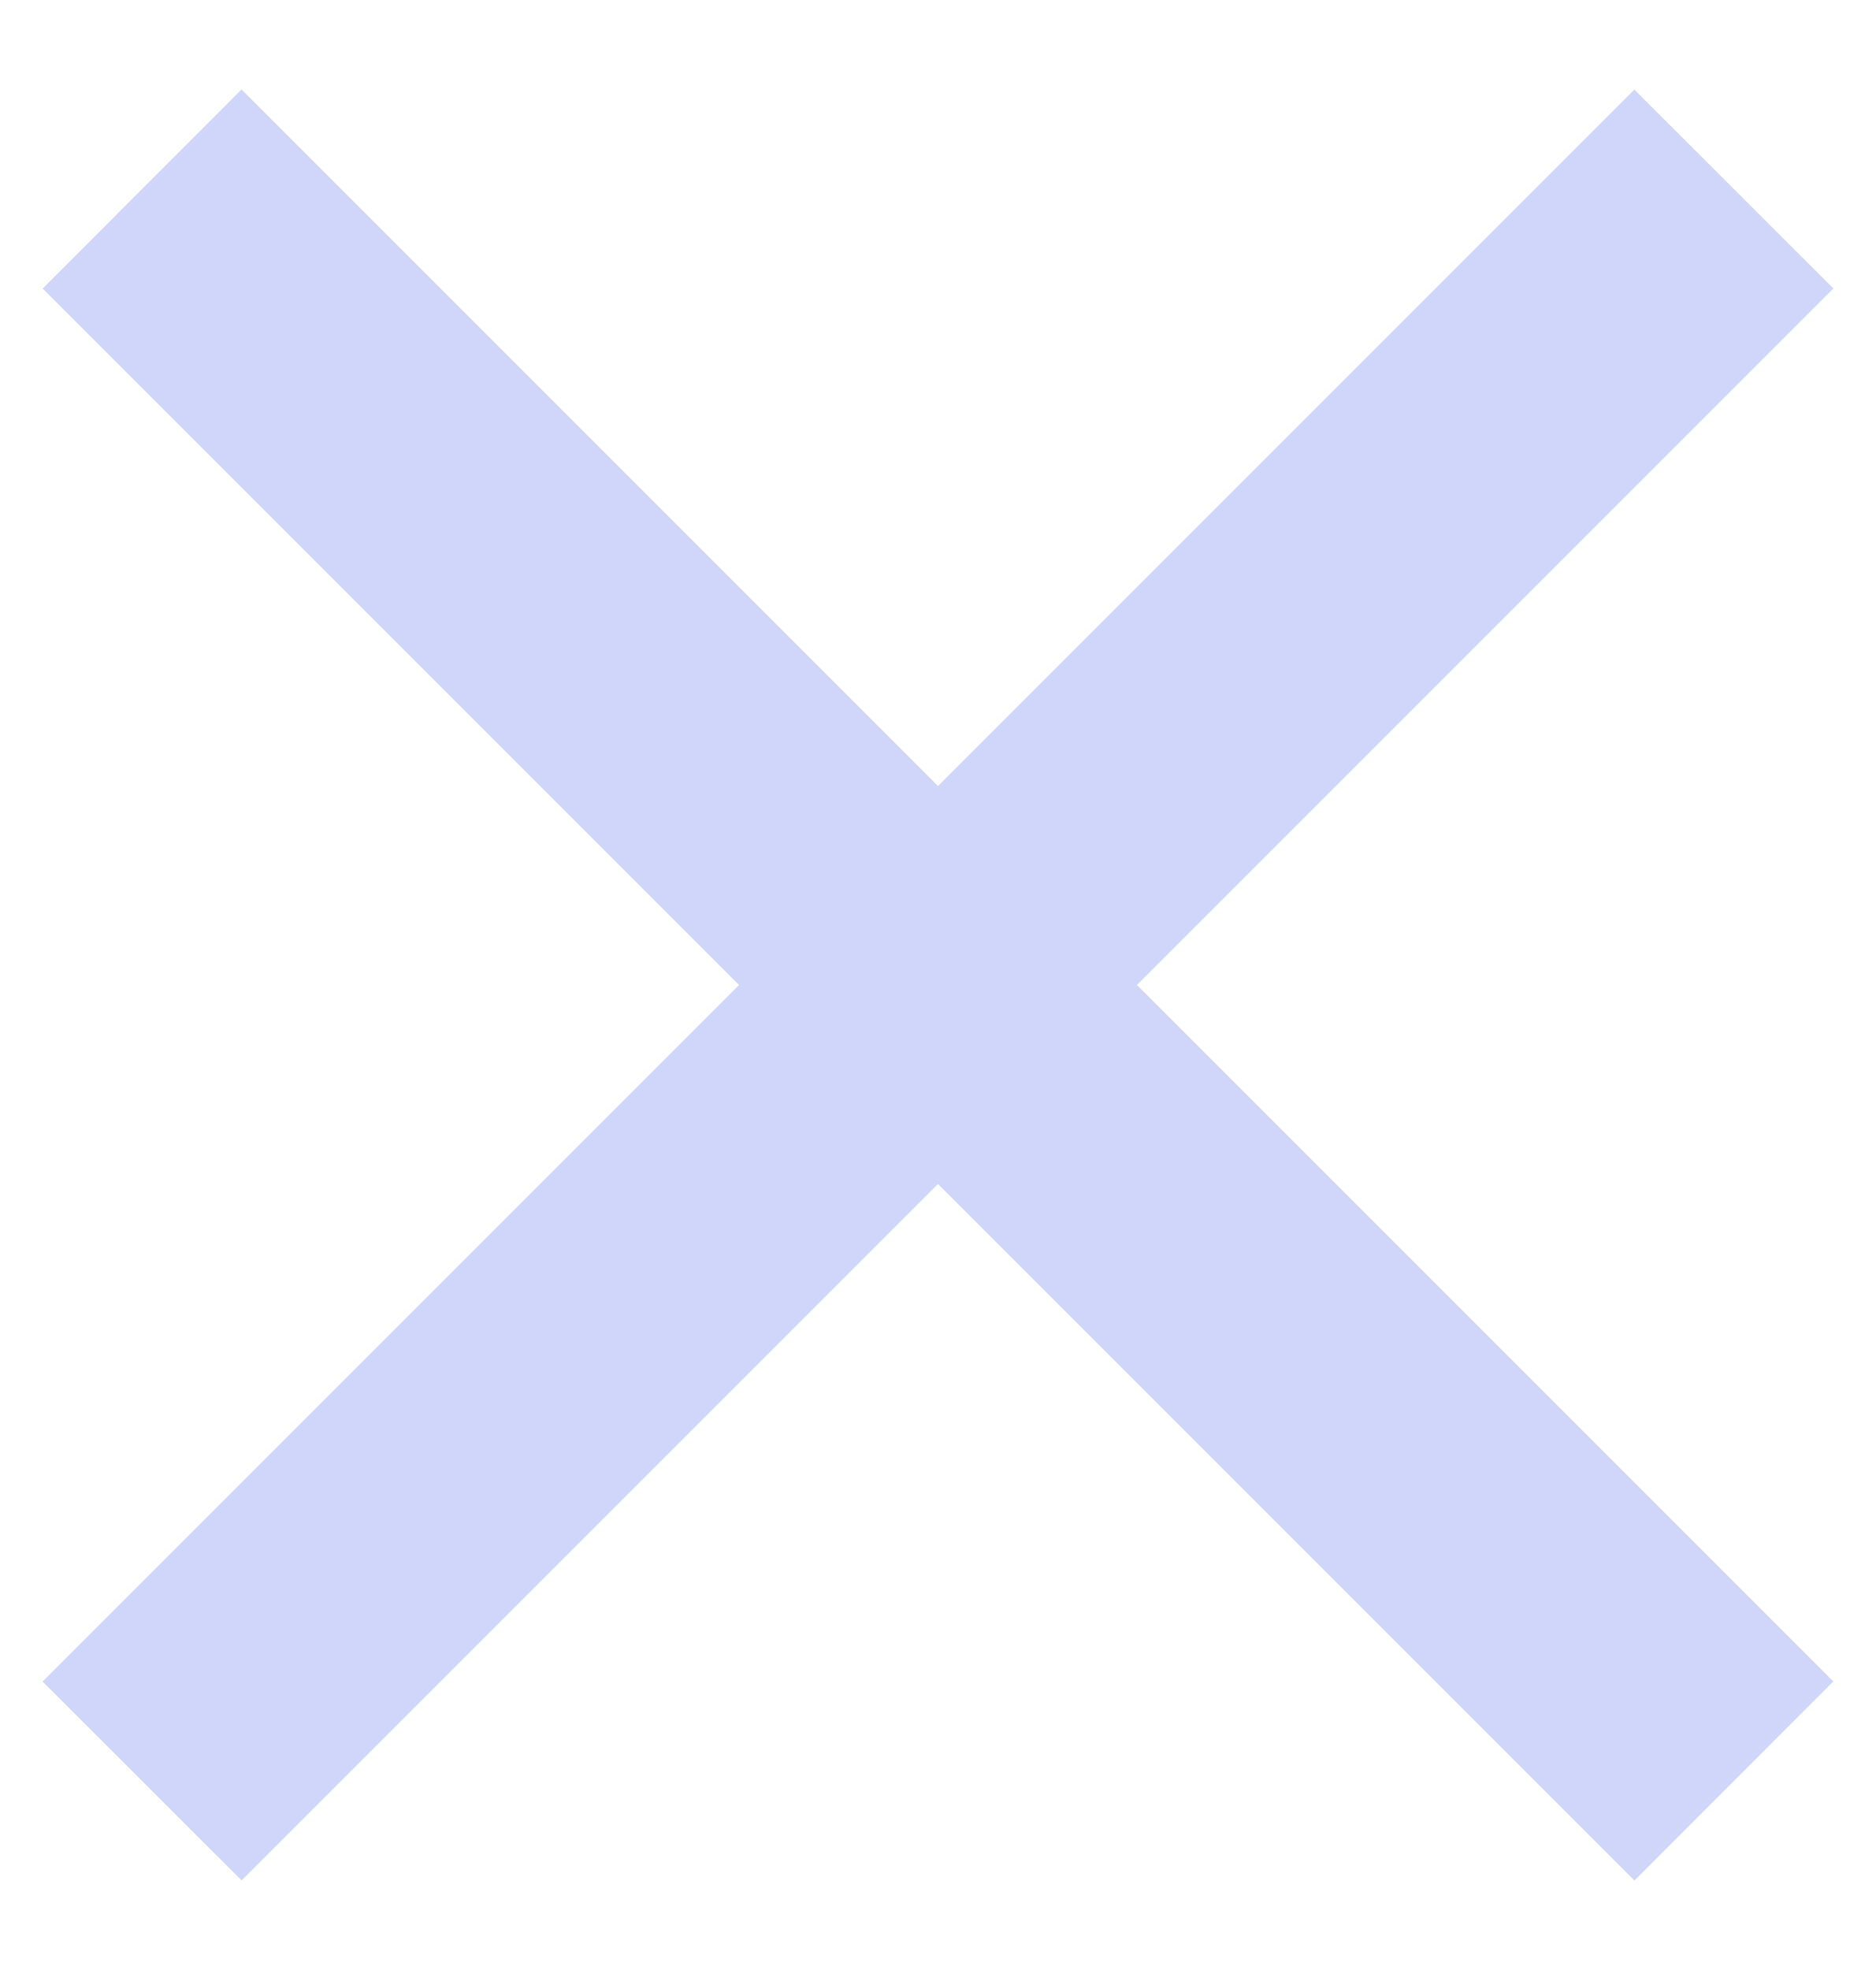
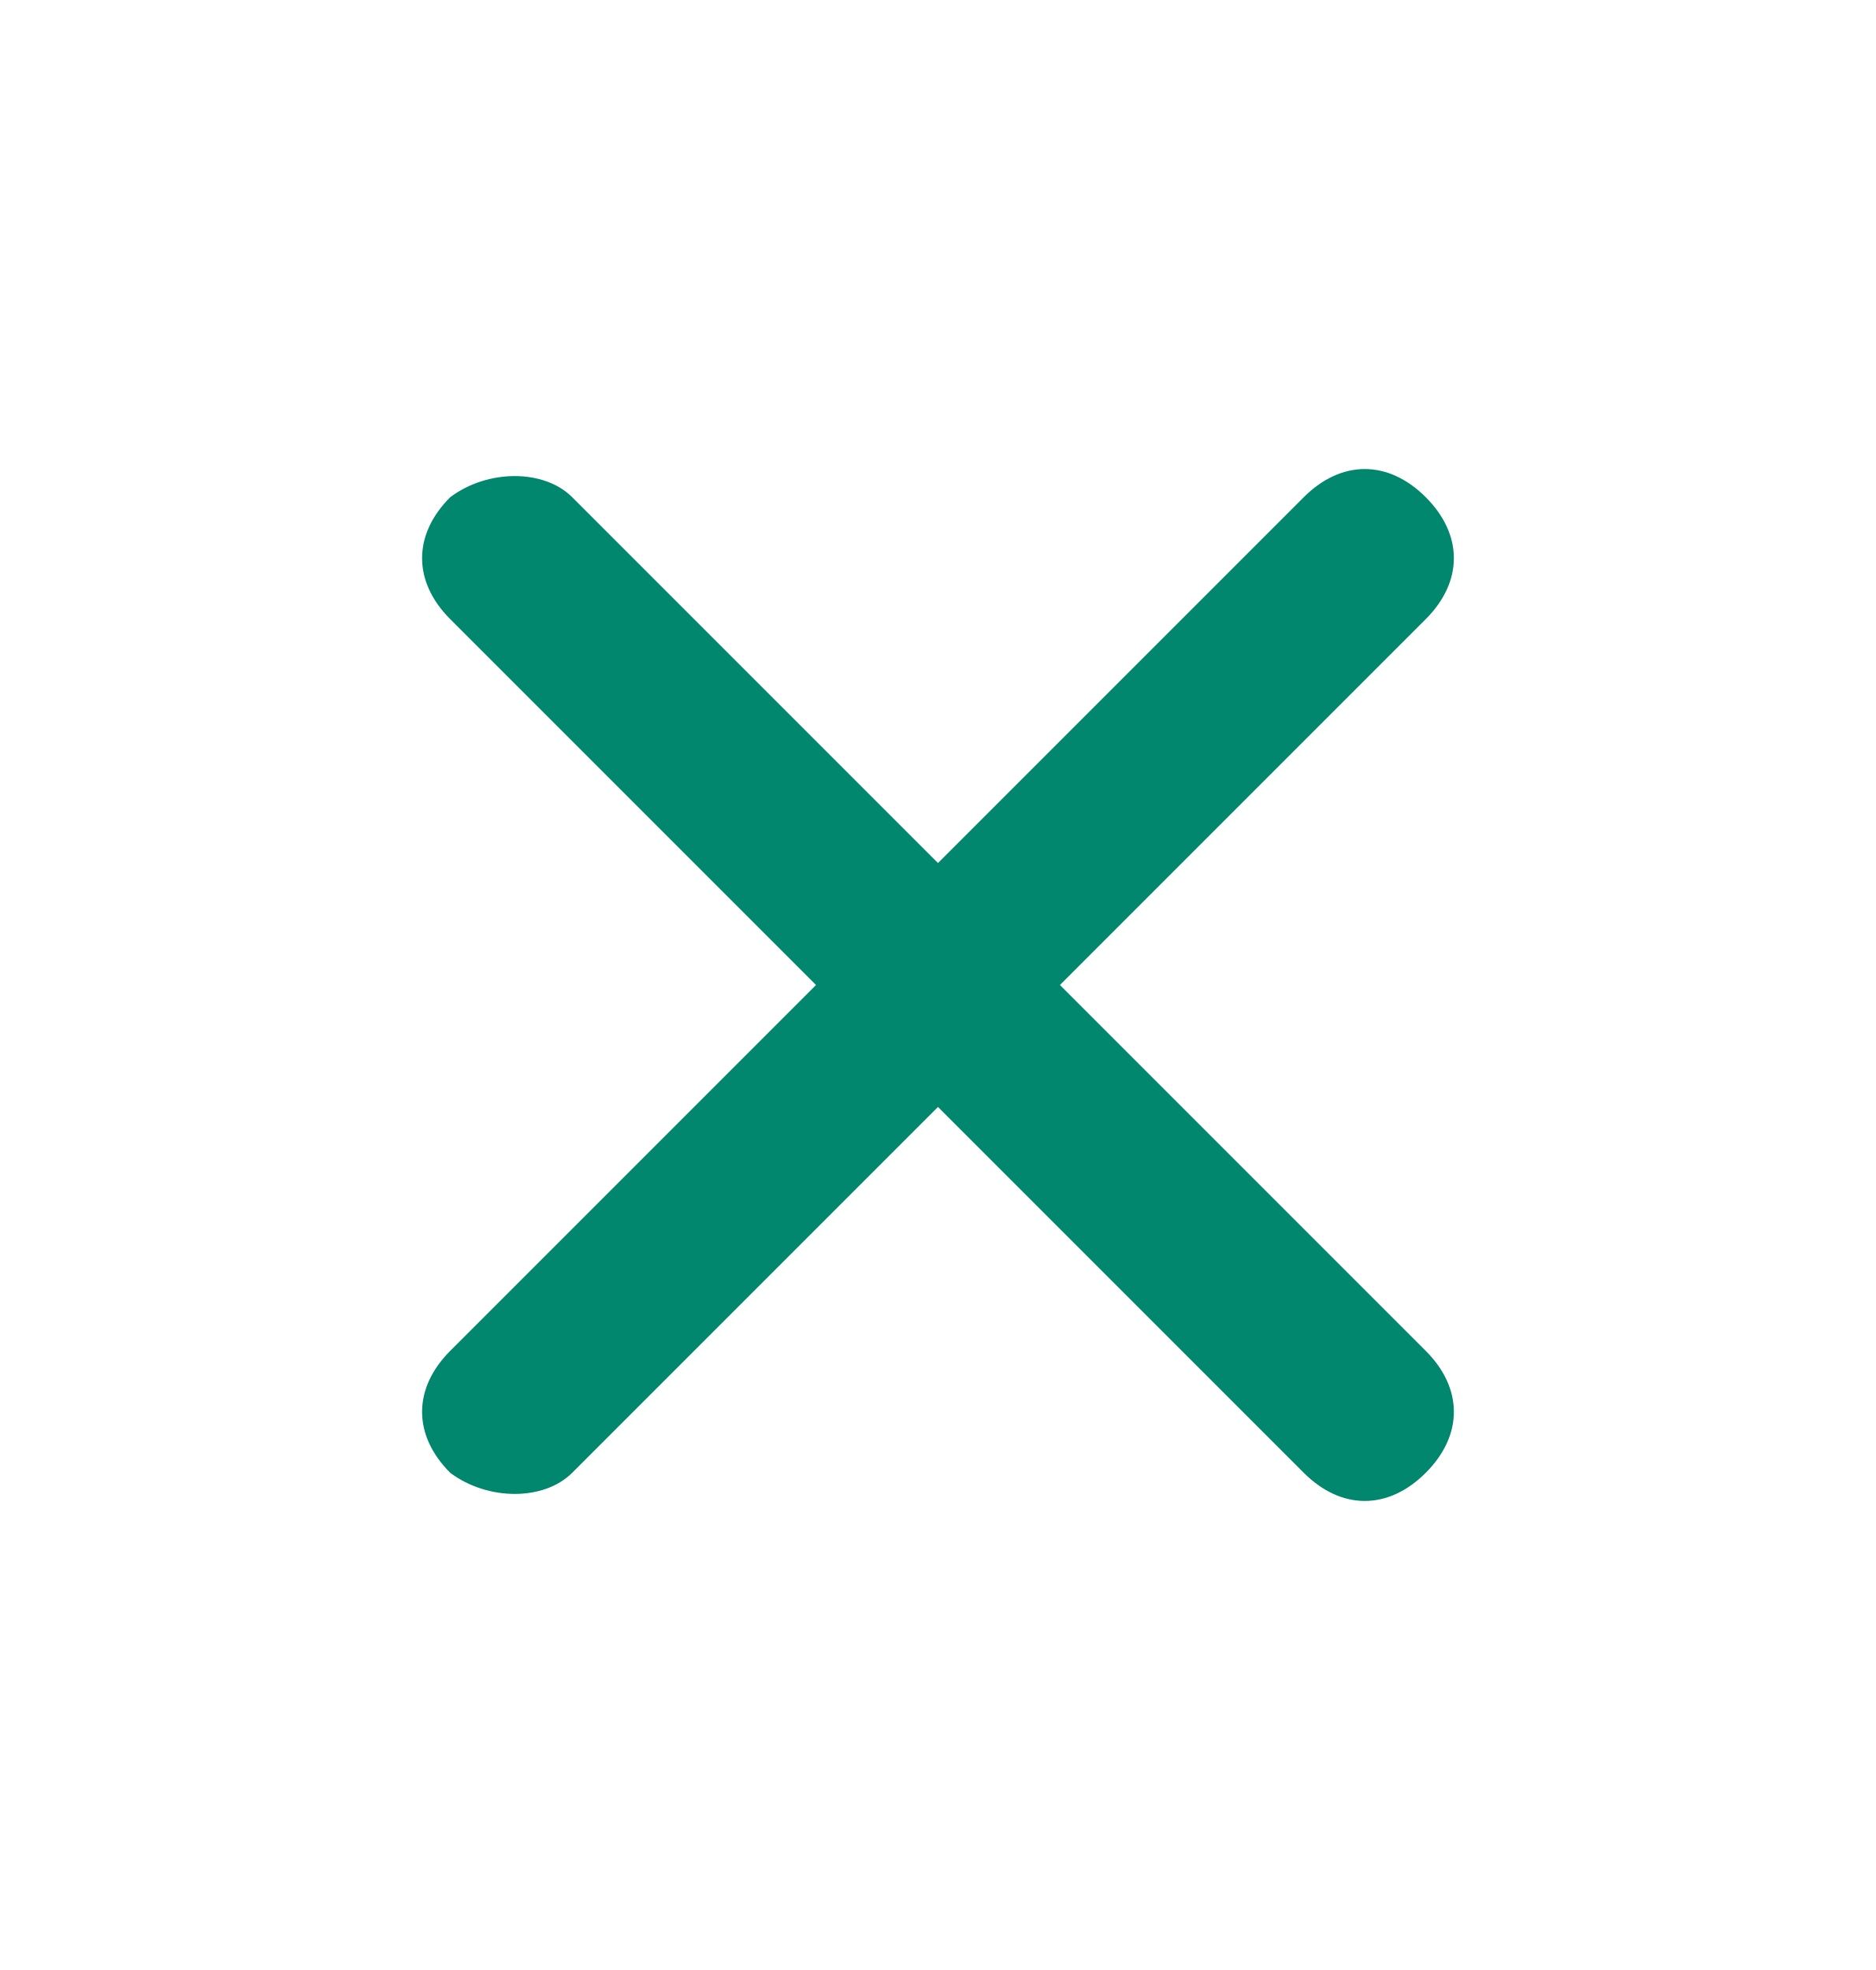
- <svg xmlns="http://www.w3.org/2000/svg" width="20" height="21">
-   <g fill="#D0D6F9" fill-rule="evenodd">
-     <path d="M2.575.954l16.97 16.97-2.12 2.122L.455 3.076z" />
-     <path d="M.454 17.925L17.424.955l2.122 2.12-16.97 16.97z" />
-   </g>
+ <svg xmlns="http://www.w3.org/2000/svg" version="1.1" id="Layer_1" x="0px" y="0px" viewBox="0 0 20 21" style="enable-background:new 0 0 20 21;" xml:space="preserve">
+   <style type="text/css">
+ 	.st0{fill-rule:evenodd;clip-rule:evenodd;fill:#00876E;}
+ </style>
+   <path class="st0" d="M4.8,15.7L4.8,15.7c-0.4-0.4-0.4-0.9,0-1.3l9.1-9.1c0.4-0.4,0.9-0.4,1.3,0l0,0c0.4,0.4,0.4,0.9,0,1.3l-9.1,9.1  C5.8,16,5.2,16,4.8,15.7z" />
+   <path class="st0" d="M15.2,15.7L15.2,15.7c0.4-0.4,0.4-0.9,0-1.3L6.1,5.3C5.8,5,5.2,5,4.8,5.3l0,0c-0.4,0.4-0.4,0.9,0,1.3l9.1,9.1  C14.3,16.1,14.8,16.1,15.2,15.7z" />
</svg>
